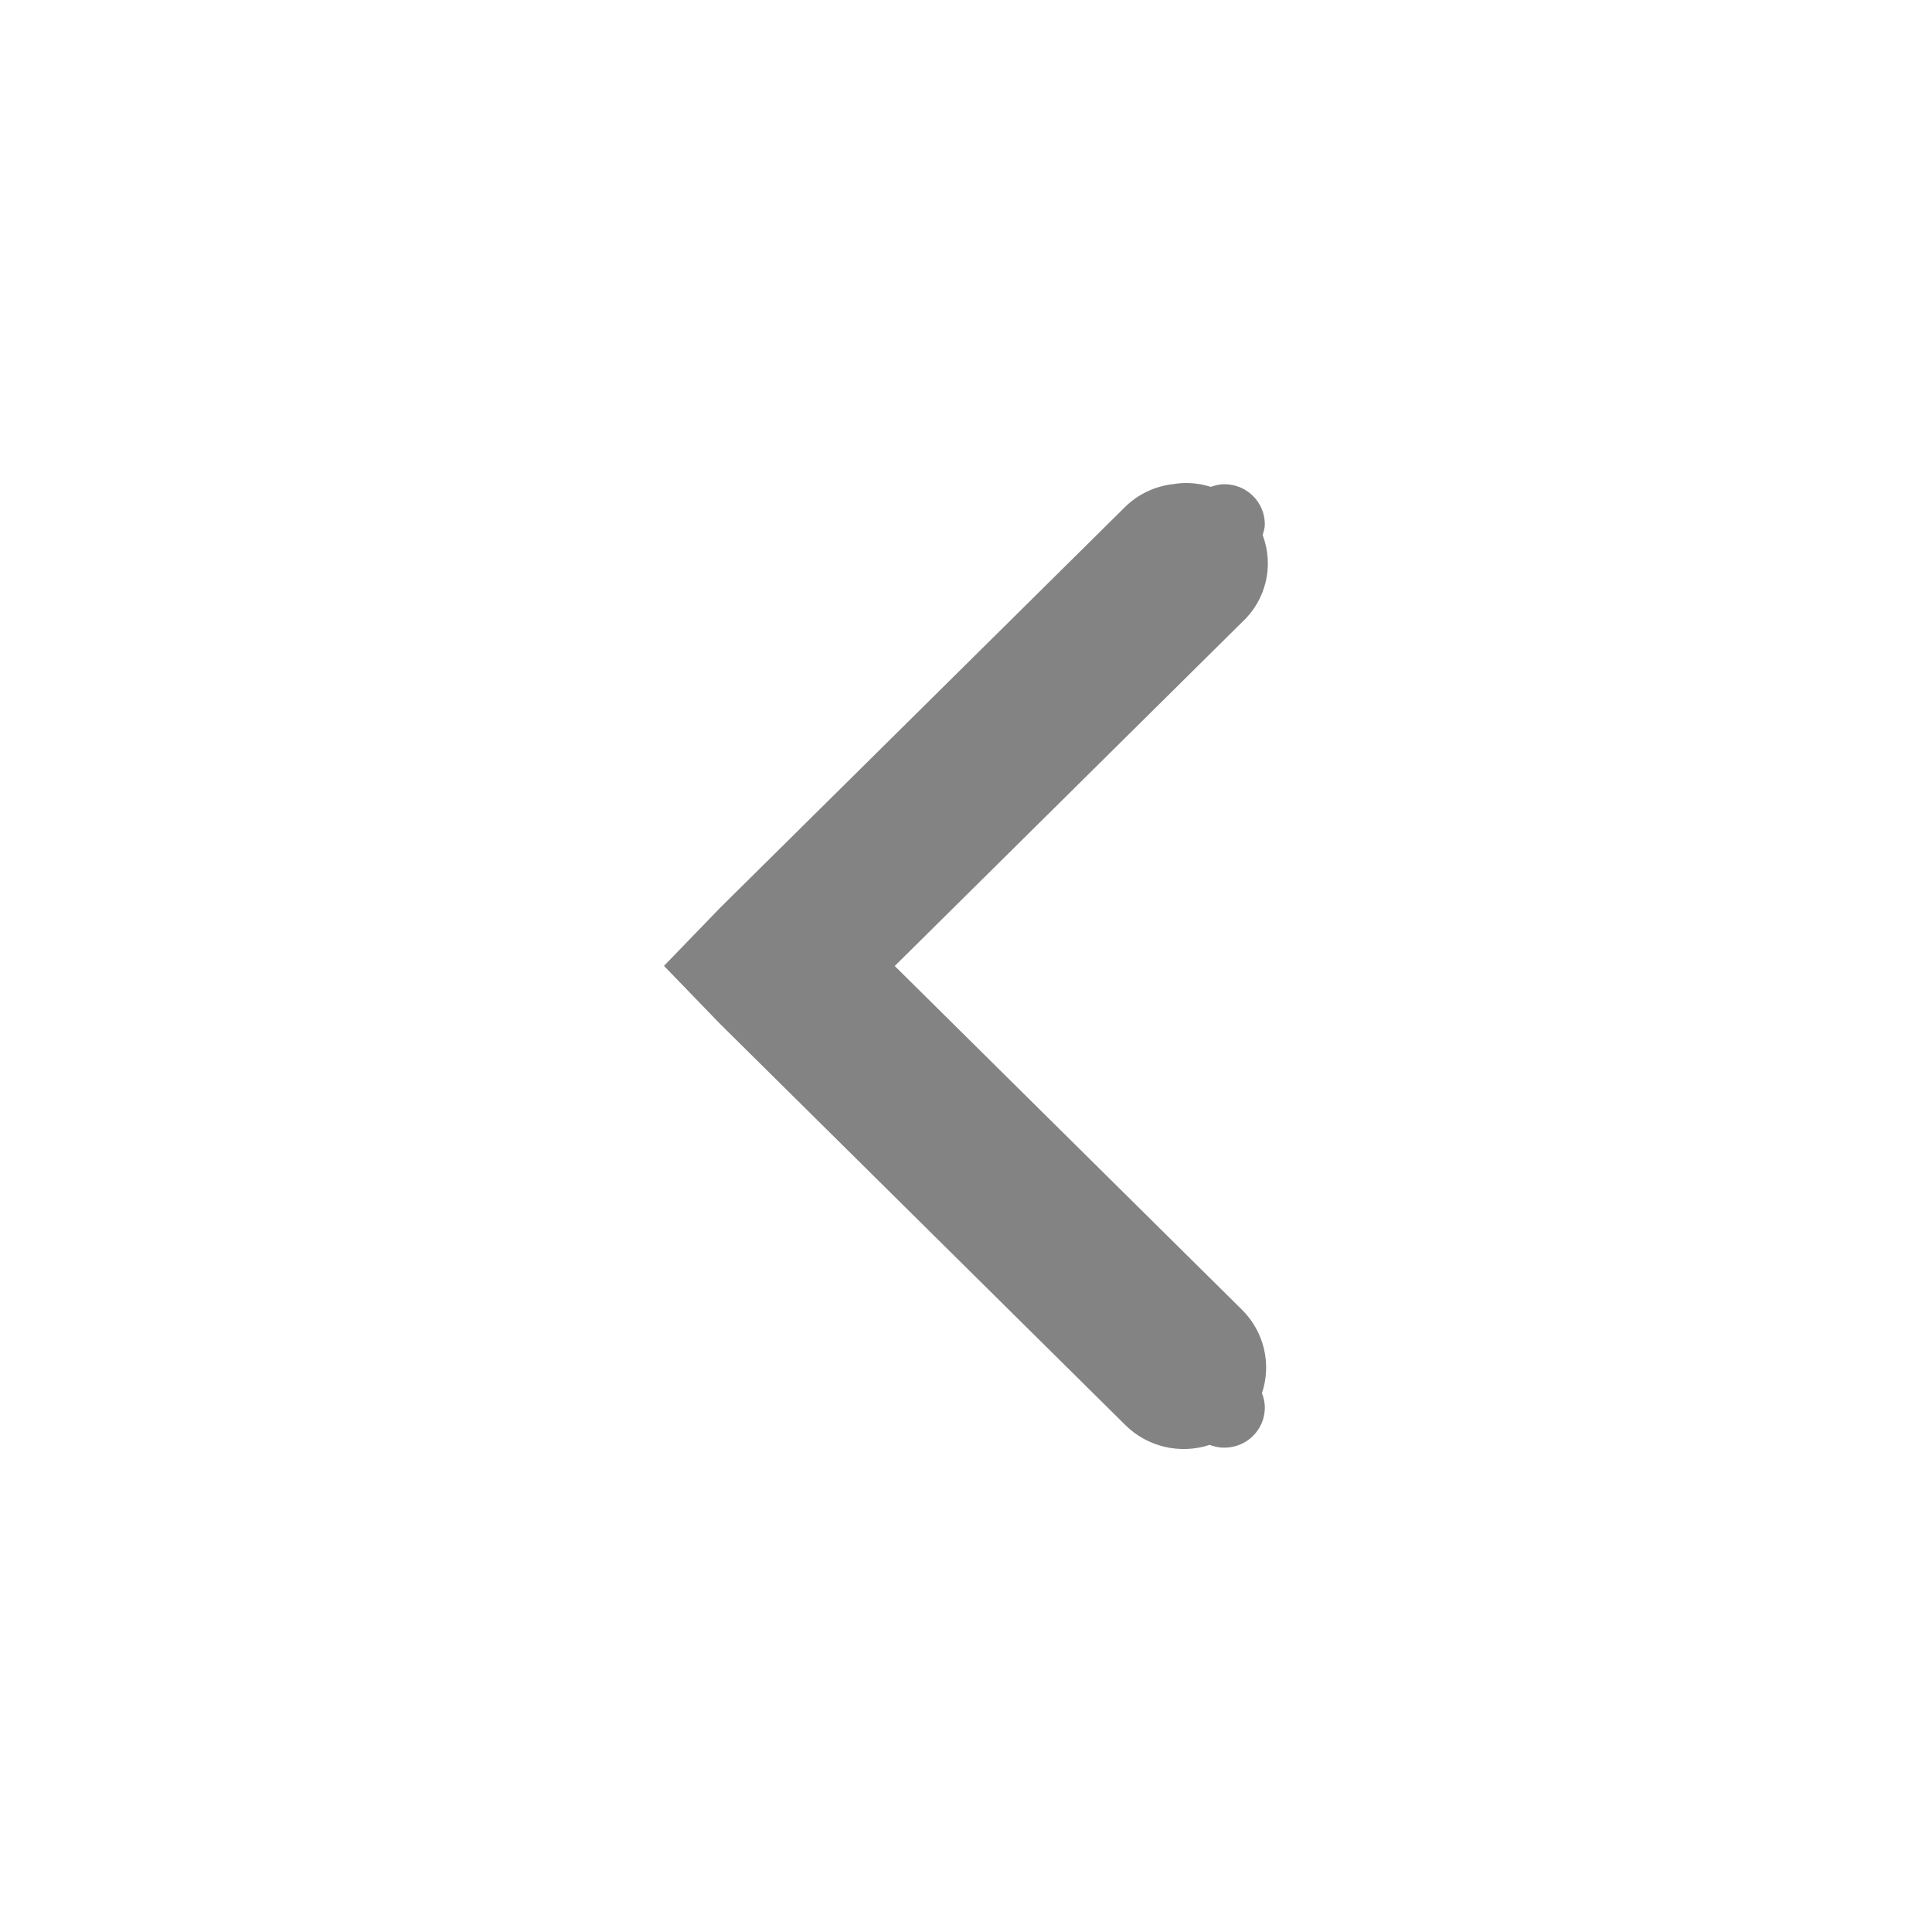
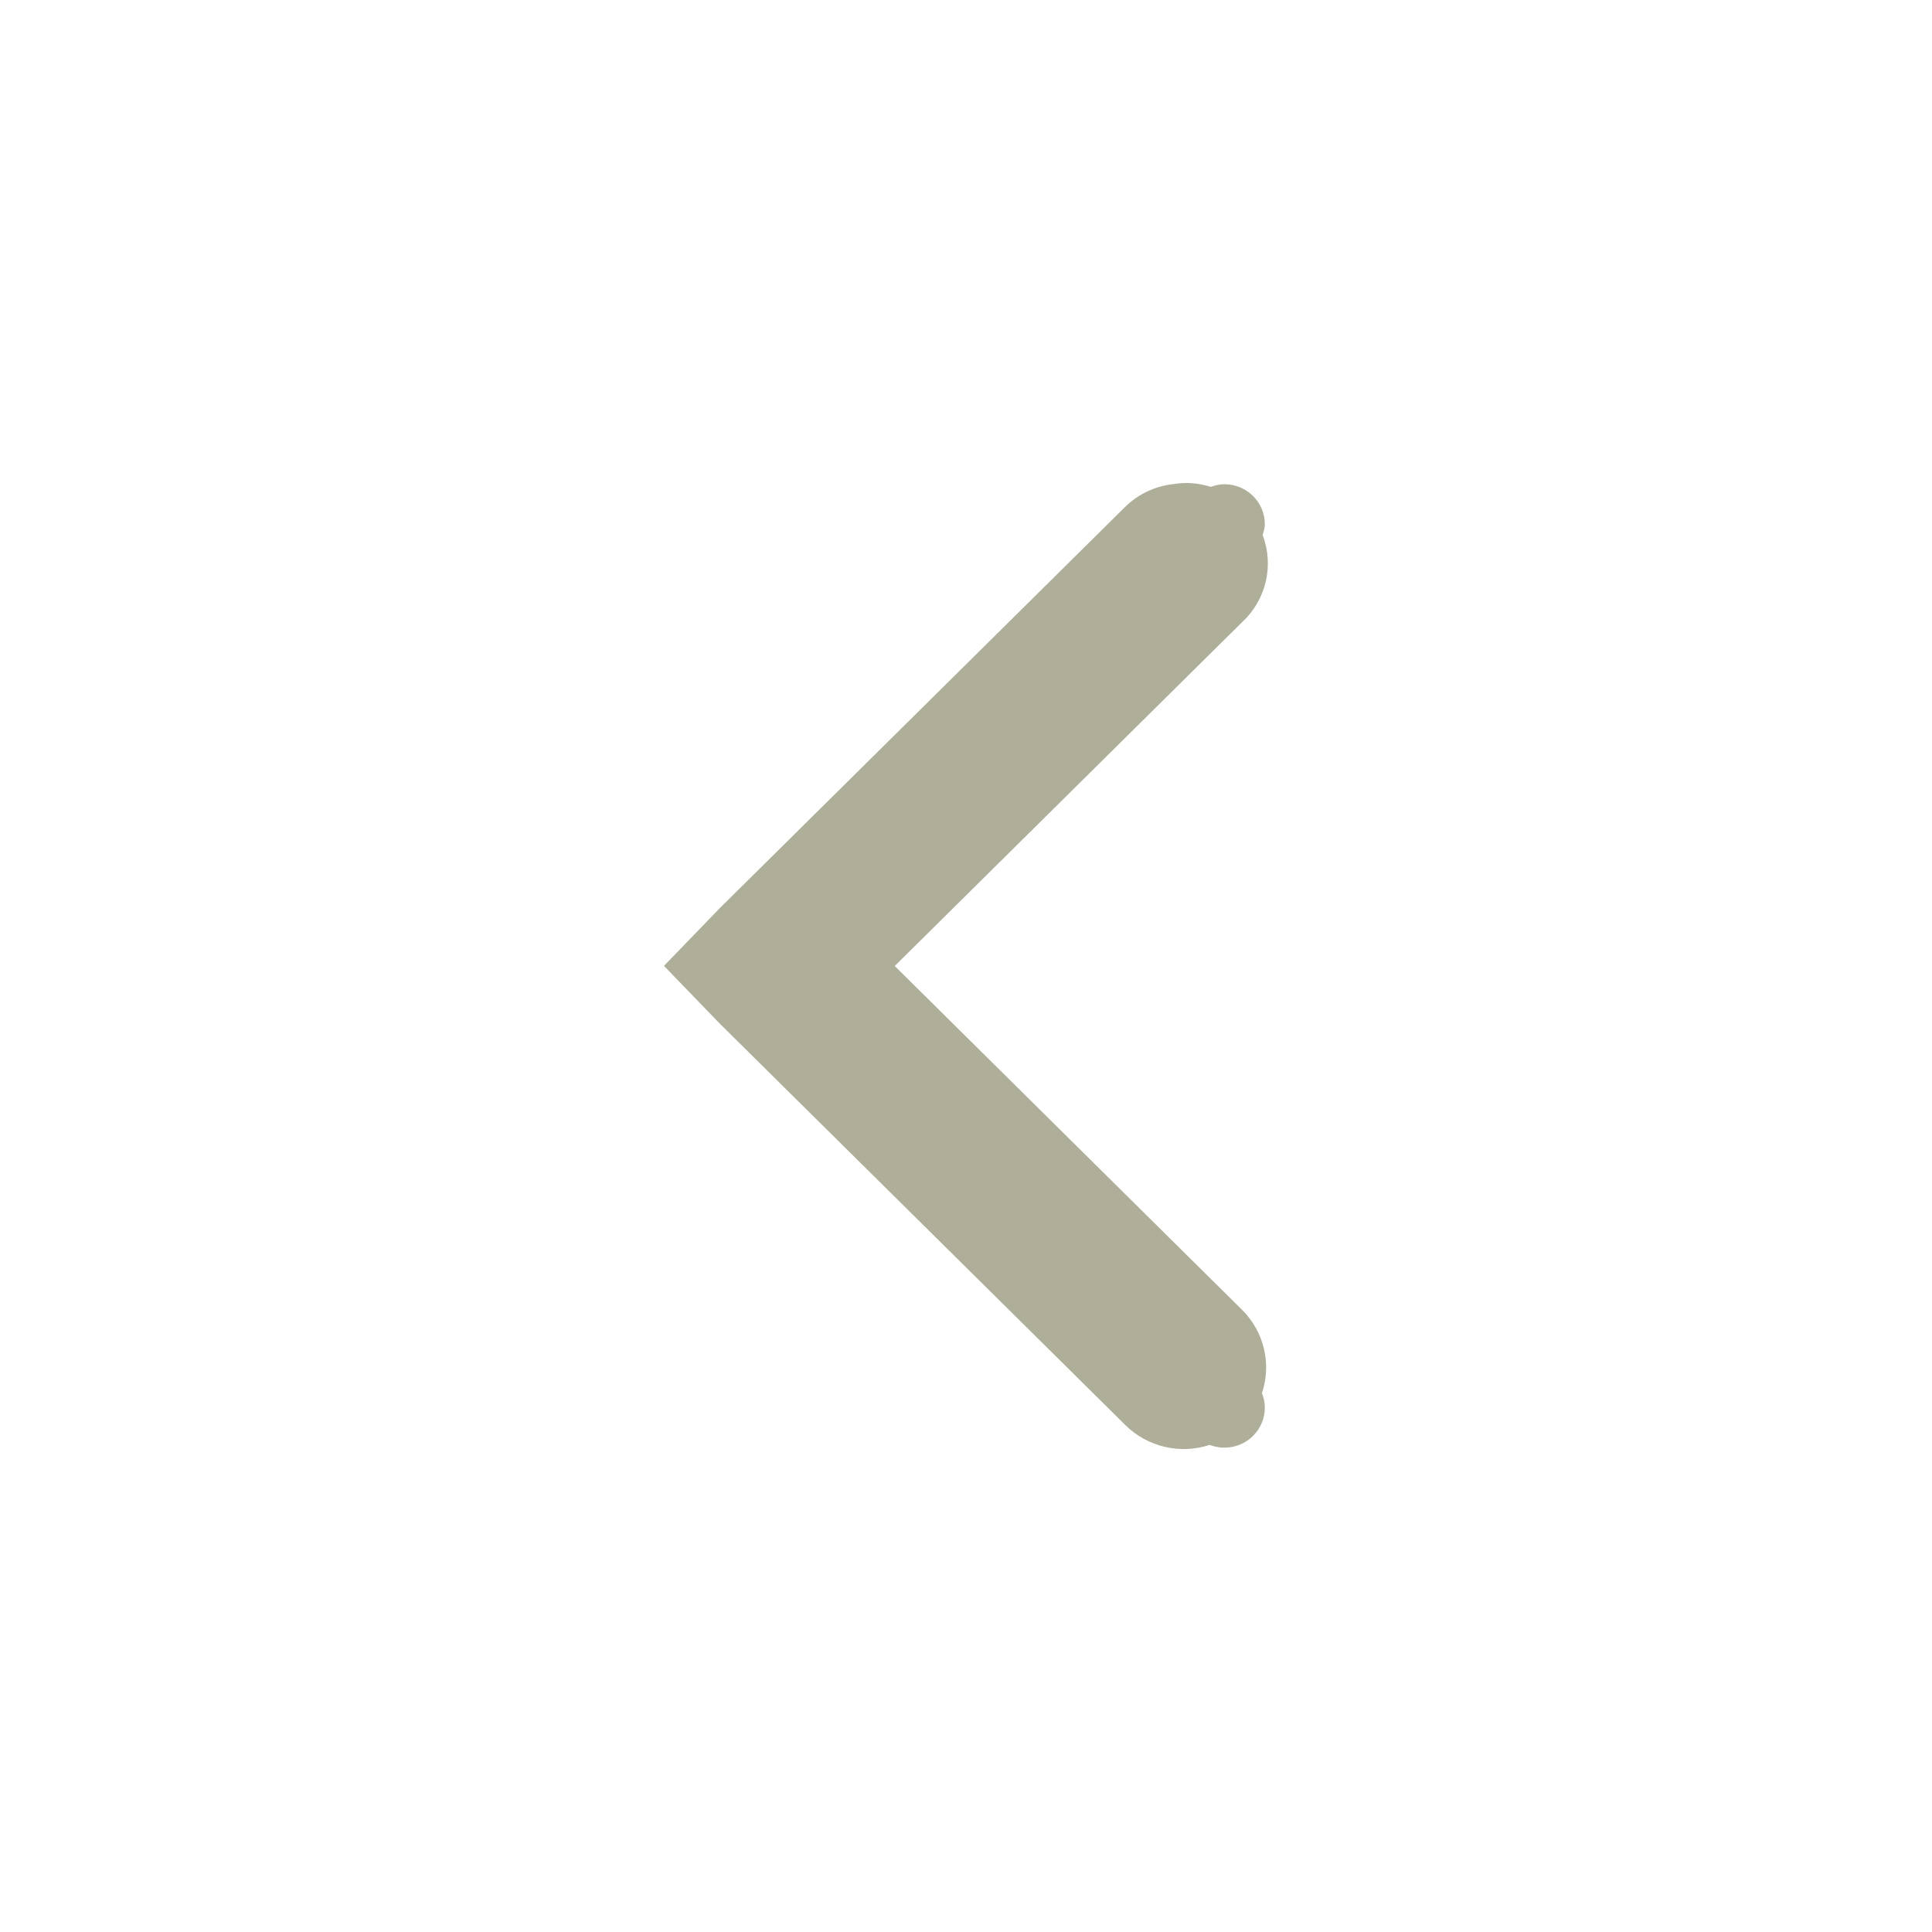
<svg xmlns="http://www.w3.org/2000/svg" height="16" id="svg7384" version="1.1" width="16">
  <defs id="defs7386" />
  <g id="layer9" style="display:inline" transform="translate(-100.0002,-747)" />
  <g id="layer10" transform="translate(-100.0002,-747)" />
  <g id="layer11" transform="translate(-100.0002,-747)" />
  <g id="layer13" transform="translate(-100.0002,-747)" />
  <g id="layer14" transform="translate(-100.0002,-747)" />
  <g id="layer15" style="display:inline" transform="translate(-100.0002,-747)" />
  <g id="g71291" style="display:inline" transform="translate(-100.0002,-747)" />
  <g id="g4953" style="display:inline" transform="translate(-100.0002,-747)" />
  <g id="layer12" style="display:inline" transform="translate(-100.0002,-747)">
-     <path style="color:#000000;font-style:normal;font-variant:normal;font-weight:normal;font-stretch:normal;font-size:medium;line-height:normal;font-family:Sans;-inkscape-font-specification:Sans;text-indent:0;text-align:start;text-decoration:none;text-decoration-line:none;letter-spacing:normal;word-spacing:normal;text-transform:none;direction:ltr;block-progression:tb;writing-mode:lr-tb;baseline-shift:baseline;text-anchor:start;display:inline;overflow:visible;visibility:visible;fill:#838383;fill-opacity:1;stroke:none;stroke-width:2;marker:none;enable-background:accumulate" d="m 109.823,751 a 0.672,0.665 0 0 0 -0.104,0.009 0.672,0.665 0 0 0 -0.399,0.187 l -3.359,3.325 -0.462,0.478 0.462,0.478 3.359,3.325 a 0.683,0.676 0 0 0 0.698,0.164 c 0.037,0.014 0.078,0.023 0.121,0.023 0.186,0 0.336,-0.148 0.336,-0.332 0,-0.042 -0.009,-0.082 -0.024,-0.119 a 0.683,0.676 0 0 0 -0.165,-0.691 l -2.876,-2.847 2.876,-2.847 a 0.672,0.665 0 0 0 0.171,-0.721 c 0.008,-0.029 0.018,-0.058 0.018,-0.09 0,-0.184 -0.15,-0.332 -0.336,-0.332 -0.04,0 -0.076,0.01 -0.112,0.022 A 0.672,0.665 0 0 0 109.823,751 Z" id="path6040" />
+     <path style="color:#000000;font-style:normal;font-variant:normal;font-weight:normal;font-stretch:normal;font-size:medium;line-height:normal;font-family:Sans;-inkscape-font-specification:Sans;text-indent:0;text-align:start;text-decoration:none;text-decoration-line:none;letter-spacing:normal;word-spacing:normal;text-transform:none;direction:ltr;block-progression:tb;writing-mode:lr-tb;baseline-shift:baseline;text-anchor:start;display:inline;overflow:visible;visibility:visible;fill:#aeae99;fill-opacity:1;stroke:none;stroke-width:2;marker:none;enable-background:accumulate" d="m 109.823,751 a 0.672,0.665 0 0 0 -0.104,0.009 0.672,0.665 0 0 0 -0.399,0.187 l -3.359,3.325 -0.462,0.478 0.462,0.478 3.359,3.325 a 0.683,0.676 0 0 0 0.698,0.164 c 0.037,0.014 0.078,0.023 0.121,0.023 0.186,0 0.336,-0.148 0.336,-0.332 0,-0.042 -0.009,-0.082 -0.024,-0.119 a 0.683,0.676 0 0 0 -0.165,-0.691 l -2.876,-2.847 2.876,-2.847 a 0.672,0.665 0 0 0 0.171,-0.721 c 0.008,-0.029 0.018,-0.058 0.018,-0.09 0,-0.184 -0.15,-0.332 -0.336,-0.332 -0.04,0 -0.076,0.01 -0.112,0.022 A 0.672,0.665 0 0 0 109.823,751 Z" id="path6040" />
  </g>
</svg>
